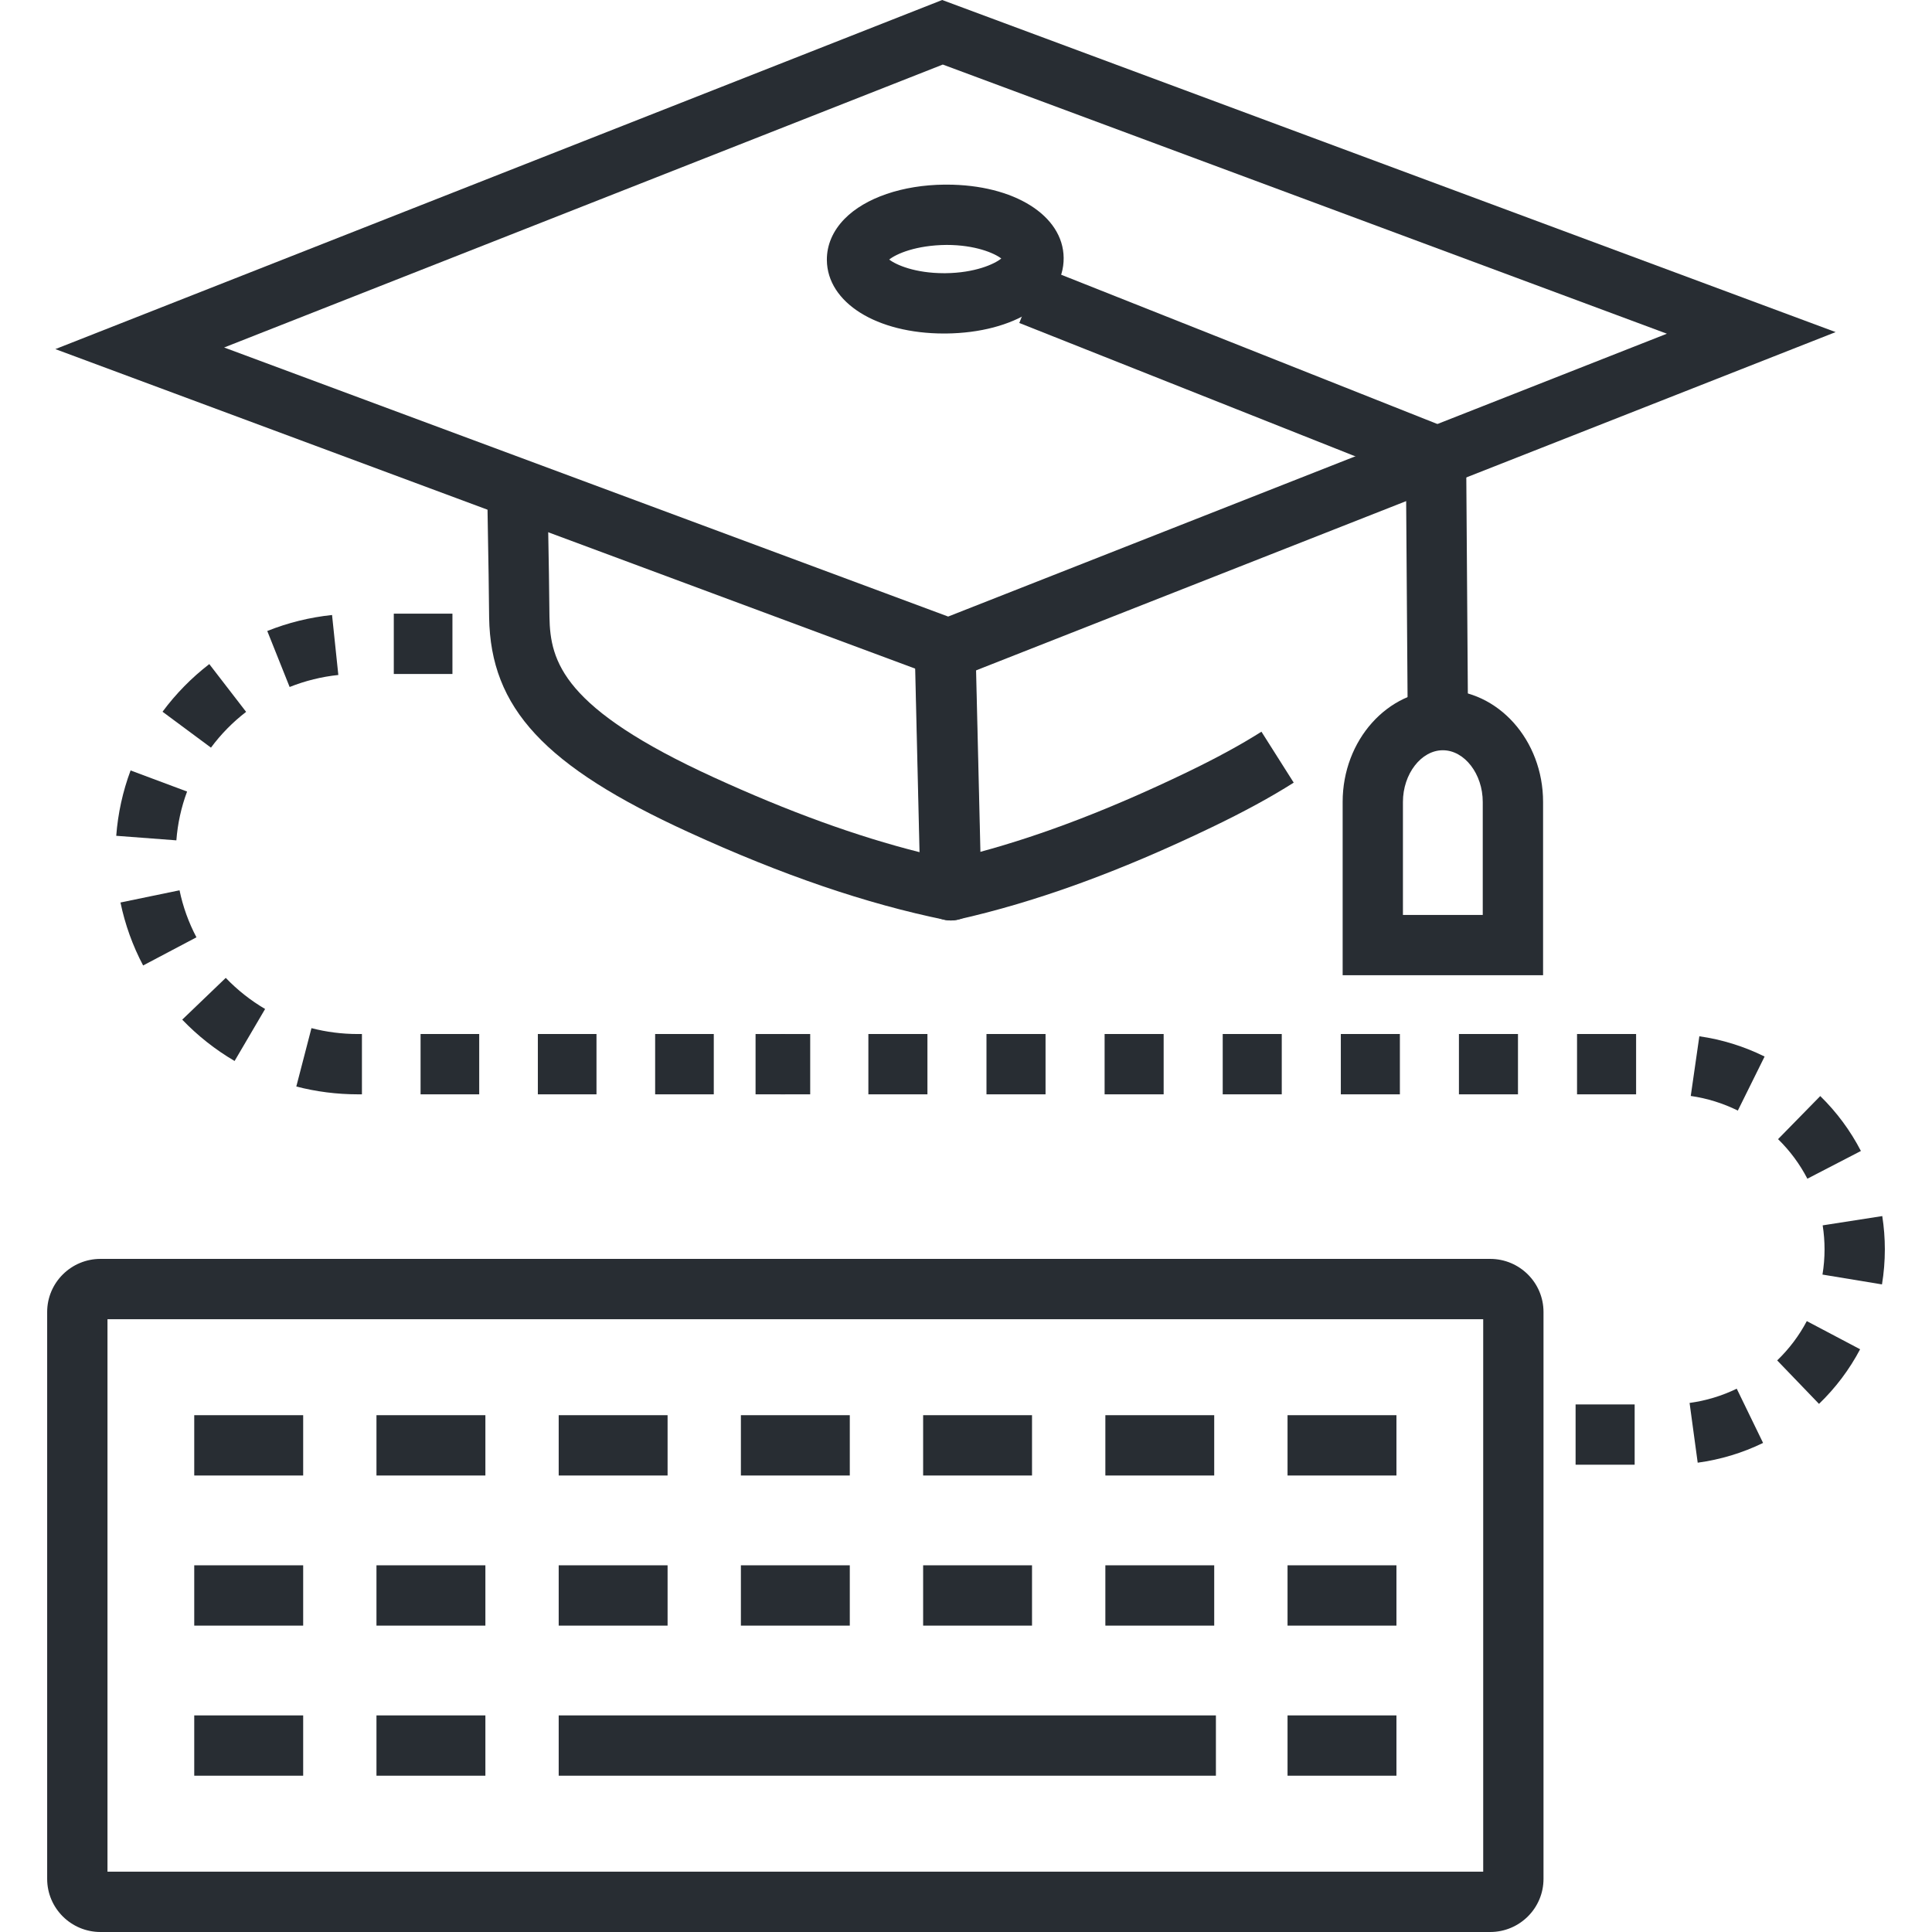
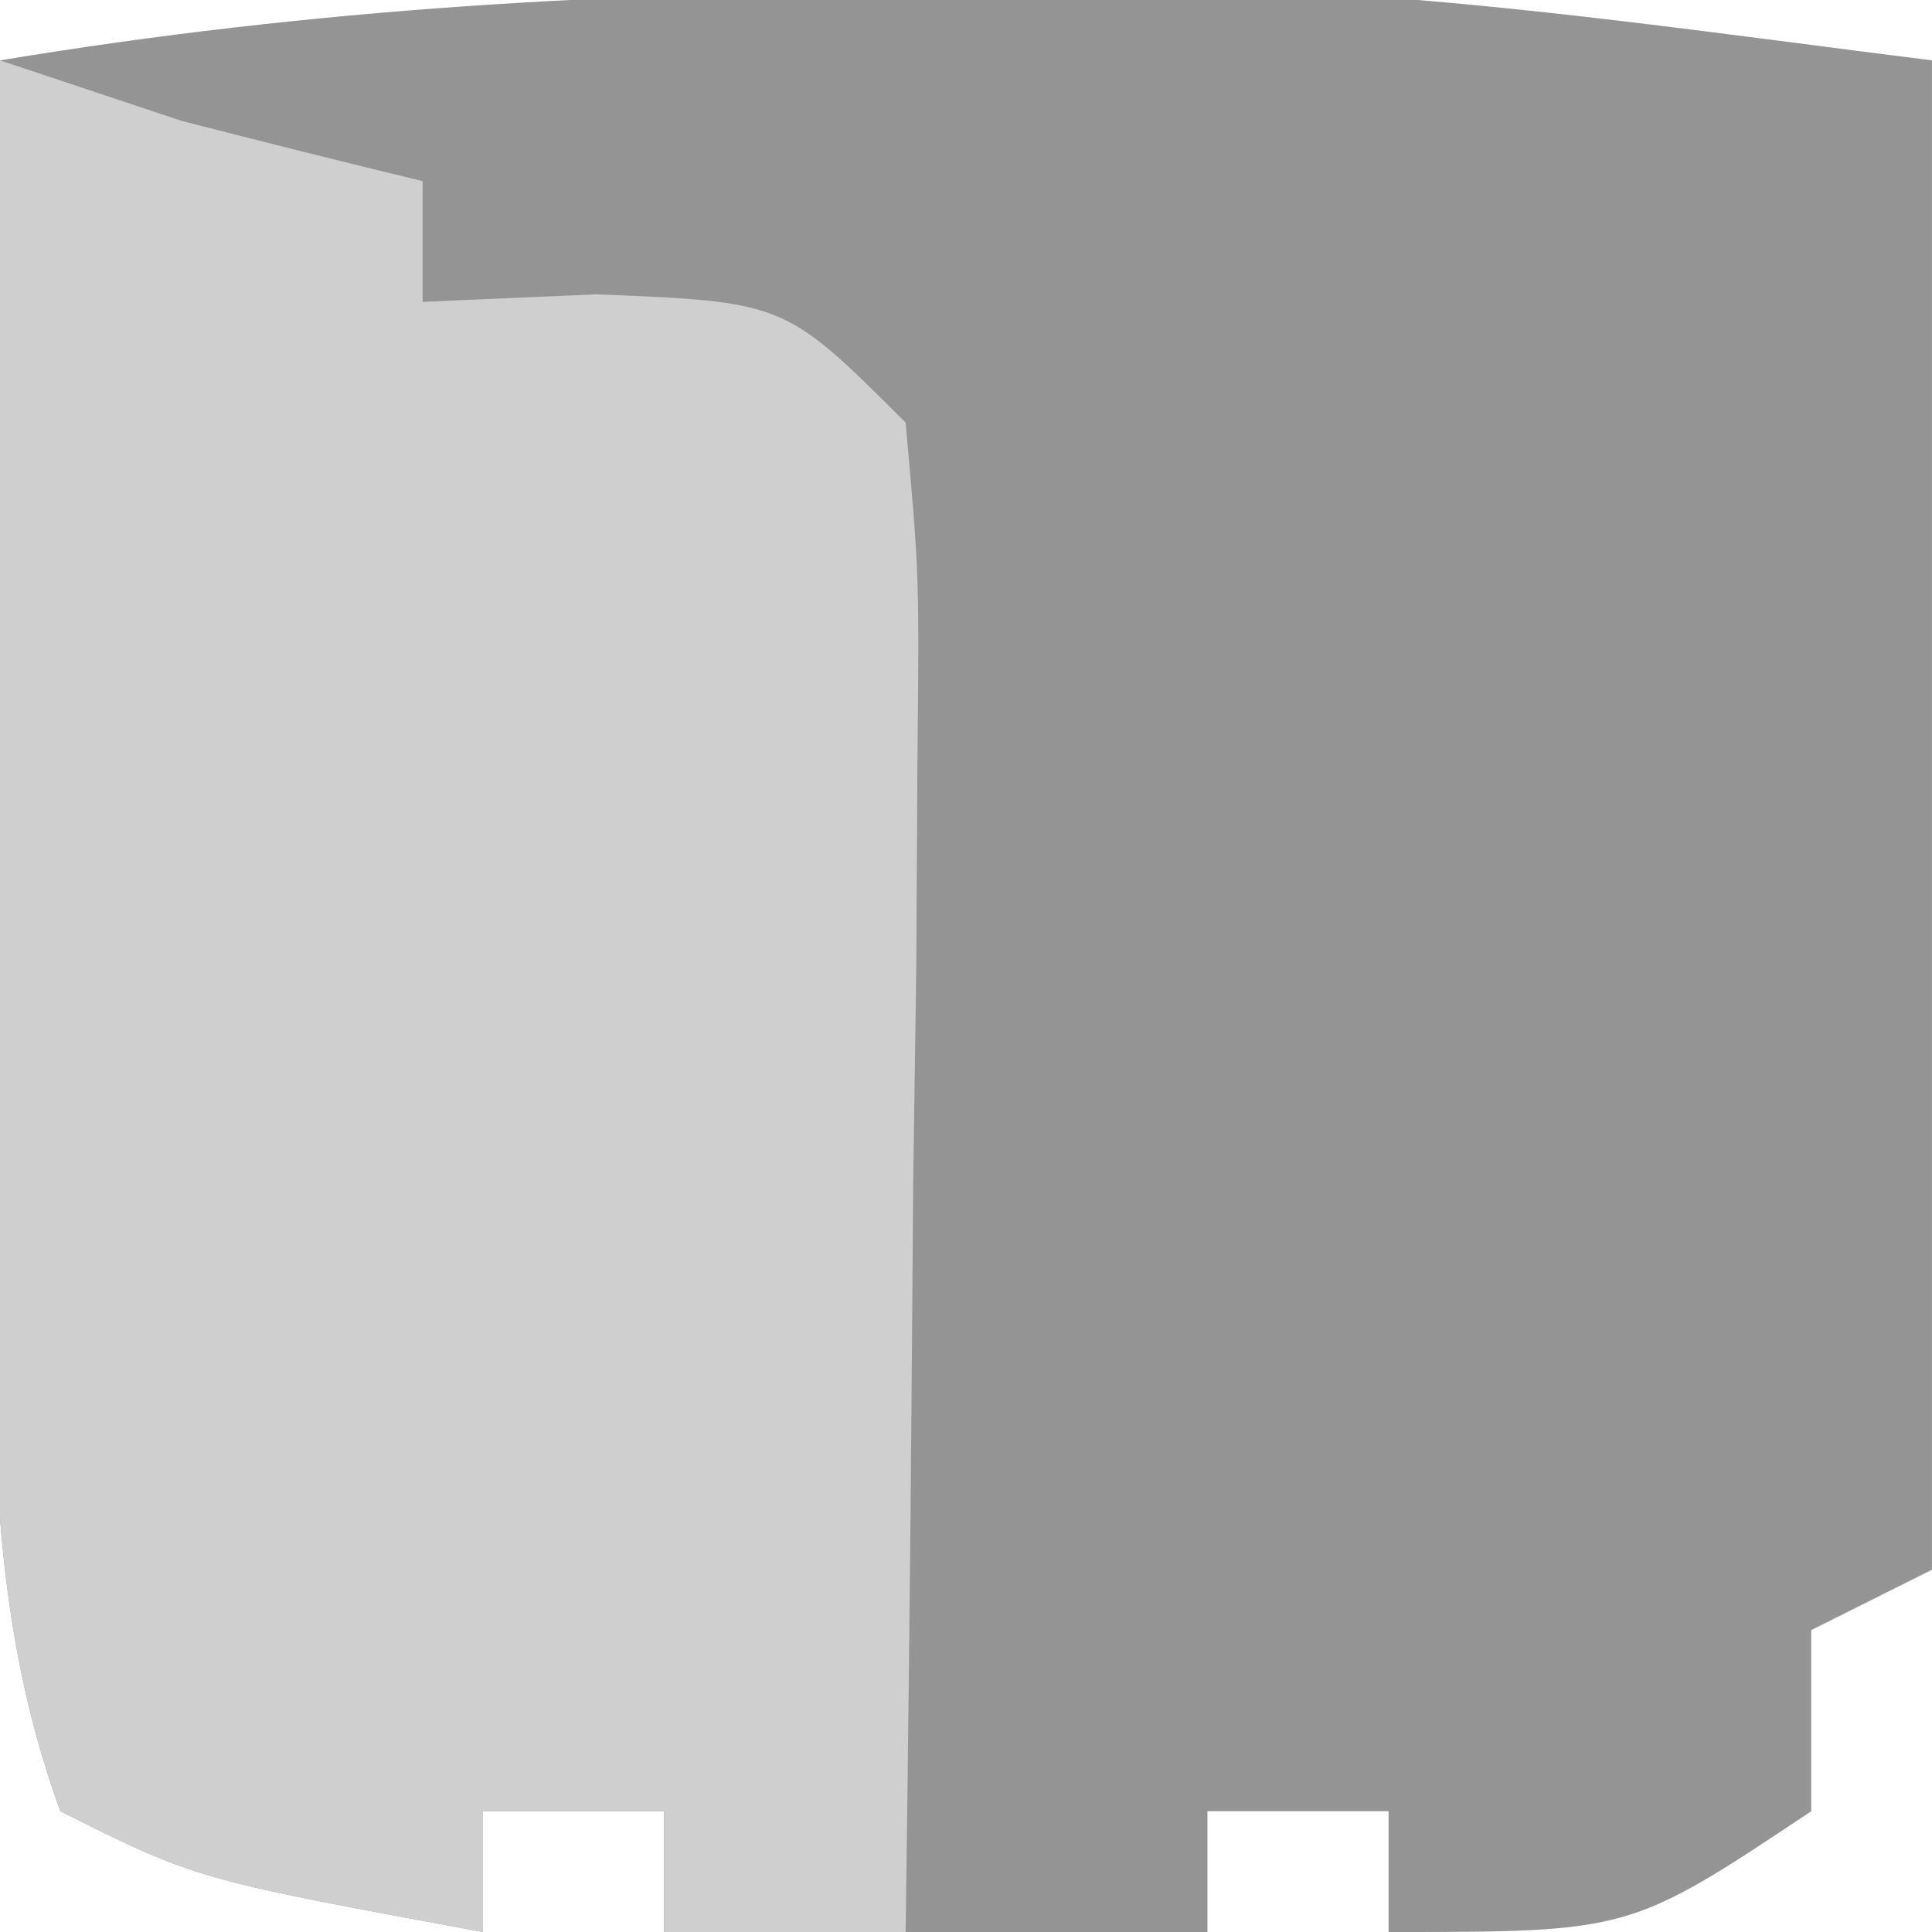
- <svg xmlns="http://www.w3.org/2000/svg" version="1.1" id="Layer_1" x="0px" y="0px" width="128px" height="128px" viewBox="0 0 128 128" enable-background="new 0 0 128 128" xml:space="preserve">
-   <g>
-     <g>
-       <g>
-         <g>
-           <path fill="#282D33" d="M98.73,128H6.656c-1.947,0-3.531-1.578-3.531-3.518v-37.56c0-1.939,1.584-3.517,3.531-3.517H98.73      c1.947,0,3.531,1.577,3.531,3.517v37.56C102.262,126.422,100.678,128,98.73,128z M7.121,124.004h91.145V87.402H7.121V124.004z" />
-         </g>
-         <g>
-           <g>
-             <g>
-               <rect x="12.869" y="93.76" fill="#282D33" width="7.217" height="3.996" />
-             </g>
-             <g>
-               <rect x="24.942" y="93.76" fill="#282D33" width="7.216" height="3.996" />
-             </g>
-             <g>
-               <rect x="37.015" y="93.76" fill="#282D33" width="7.214" height="3.996" />
-             </g>
-             <g>
-               <rect x="49.086" y="93.76" fill="#282D33" width="7.215" height="3.996" />
-             </g>
-             <g>
-               <rect x="61.16" y="93.76" fill="#282D33" width="7.214" height="3.996" />
-             </g>
-             <g>
-               <rect x="73.233" y="93.76" fill="#282D33" width="7.212" height="3.996" />
-             </g>
-             <g>
-               <rect x="85.303" y="93.76" fill="#282D33" width="7.215" height="3.996" />
-             </g>
-           </g>
-           <g>
-             <g>
-               <rect x="12.869" y="103.706" fill="#282D33" width="7.217" height="3.996" />
-             </g>
-             <g>
-               <rect x="24.942" y="103.706" fill="#282D33" width="7.216" height="3.996" />
-             </g>
-             <g>
-               <rect x="37.015" y="103.706" fill="#282D33" width="7.214" height="3.996" />
-             </g>
-             <g>
-               <rect x="49.086" y="103.706" fill="#282D33" width="7.215" height="3.996" />
-             </g>
-             <g>
-               <rect x="61.16" y="103.706" fill="#282D33" width="7.214" height="3.996" />
-             </g>
-             <g>
-               <rect x="73.233" y="103.706" fill="#282D33" width="7.212" height="3.996" />
-             </g>
-             <g>
-               <rect x="85.303" y="103.706" fill="#282D33" width="7.215" height="3.996" />
-             </g>
-           </g>
-           <g>
-             <g>
-               <rect x="12.869" y="113.65" fill="#282D33" width="7.217" height="3.995" />
-             </g>
-             <g>
-               <rect x="24.942" y="113.65" fill="#282D33" width="7.216" height="3.995" />
-             </g>
-             <g>
-               <rect x="37.015" y="113.65" fill="#282D33" width="43.542" height="3.995" />
-             </g>
-             <g>
-               <rect x="85.303" y="113.65" fill="#282D33" width="7.215" height="3.995" />
-             </g>
-           </g>
-         </g>
-       </g>
-     </g>
-     <g>
-       <g>
-         <rect x="33.802" y="40.657" fill="#282D33" width="1.969" height="3.996" />
-       </g>
-       <g>
-         <path fill="#282D33" d="M47.29,72.502h-3.885v-3.995h3.885V72.502z M39.519,72.502h-3.885v-3.995h3.885V72.502z M31.749,72.502     h-3.885v-3.995h3.885V72.502z M23.978,72.502h-0.278c-1.381-0.001-2.75-0.175-4.069-0.518l1.004-3.867     c0.993,0.258,2.025,0.389,3.067,0.39h0.277V72.502z M15.542,70.293c-1.276-0.748-2.443-1.67-3.469-2.739l2.884-2.767     c0.771,0.804,1.648,1.497,2.607,2.061L15.542,70.293z M9.482,63.965c-0.695-1.316-1.199-2.72-1.5-4.172l3.913-0.809     c0.224,1.084,0.601,2.132,1.12,3.115L9.482,63.965z M11.685,55.675l-3.984-0.301c0.112-1.483,0.432-2.94,0.951-4.33l3.743,1.398     C12.007,53.48,11.769,54.567,11.685,55.675z M13.977,49.533l-3.209-2.379c0.881-1.189,1.924-2.251,3.098-3.156l2.44,3.165     C15.423,47.841,14.639,48.64,13.977,49.533z M19.189,45.515l-1.482-3.71c1.372-0.549,2.816-0.905,4.292-1.06l0.416,3.974     C21.306,44.835,20.221,45.104,19.189,45.515z M29.975,44.653h-3.885v-3.996h3.885V44.653z" />
-       </g>
-       <g>
-         <rect x="50.058" y="68.507" fill="#282D33" width="1.968" height="3.995" />
-       </g>
-     </g>
-     <g>
-       <g>
-         <rect x="51.709" y="68.507" fill="#282D33" width="1.969" height="3.995" />
-       </g>
-       <g>
-         <path fill="#282D33" d="M108.3,97.042h-3.913v-3.996h3.913V97.042z M112.477,96.907l-0.538-3.959     c1.088-0.148,2.139-0.466,3.124-0.944l1.746,3.594C115.441,96.263,113.984,96.702,112.477,96.907z M120.514,93.011l-2.771-2.88     c0.791-0.762,1.452-1.638,1.962-2.604l3.533,1.865C122.529,90.735,121.613,91.952,120.514,93.011z M124.686,85.095l-3.942-0.651     c0.091-0.547,0.137-1.108,0.137-1.669c0-0.531-0.042-1.066-0.124-1.592l3.948-0.615c0.113,0.728,0.171,1.471,0.171,2.207     C124.875,83.553,124.812,84.333,124.686,85.095z M119.743,78.092c-0.502-0.97-1.156-1.852-1.942-2.621l2.796-2.854     c1.09,1.066,1.996,2.291,2.693,3.638L119.743,78.092z M115.136,73.579c-0.981-0.485-2.03-0.812-3.119-0.969l0.569-3.954     c1.508,0.217,2.964,0.669,4.323,1.343L115.136,73.579z M108.396,72.502h-3.913v-3.995h3.913V72.502z M100.57,72.502h-3.912     v-3.995h3.912V72.502z M92.746,72.502h-3.913v-3.995h3.913V72.502z M84.92,72.502h-3.912v-3.995h3.912V72.502z M77.095,72.502     h-3.912v-3.995h3.912V72.502z M69.27,72.502h-3.913v-3.995h3.913V72.502z M61.445,72.502h-3.913v-3.995h3.913V72.502z" />
-       </g>
-       <g>
-         <rect x="99.98" y="93.047" fill="#282D33" width="1.969" height="3.996" />
-       </g>
-     </g>
-     <g>
-       <g>
-         <g>
-           <path fill="#282D33" d="M63.016,60.984c-0.132,0-0.266-0.013-0.399-0.04c-5.228-1.066-10.788-2.965-16.995-5.809      c-9.541-4.364-13.123-8.219-13.216-14.222c-0.022-2.34-0.045-3.591-0.068-4.836c-0.022-1.269-0.045-2.531-0.068-4.904      l3.996-0.038c0.022,2.357,0.045,3.61,0.068,4.87c0.023,1.253,0.046,2.514,0.069,4.858c0.046,2.999,0.914,6.079,10.883,10.639      c4.955,2.269,9.453,3.904,13.673,4.966l-0.339-14.181l3.994-0.096l0.401,16.747c0.015,0.608-0.249,1.19-0.715,1.58      C63.936,60.821,63.48,60.984,63.016,60.984z" />
-         </g>
-         <g>
-           <path fill="#282D33" d="M62.979,60.983c-0.442,0-0.875-0.147-1.23-0.424c-0.472-0.368-0.753-0.929-0.767-1.527l-0.397-16.747      l3.994-0.095l0.339,14.256c4.218-1.142,8.706-2.869,13.645-5.245c1.981-0.952,3.62-1.843,5.011-2.724l2.138,3.375      c-1.522,0.965-3.295,1.93-5.417,2.95c-6.151,2.96-11.673,4.966-16.877,6.131C63.271,60.967,63.125,60.983,62.979,60.983z" />
-         </g>
-       </g>
-       <g>
-         <path fill="#282D33" d="M62.859,45.125L3.667,23.129L62.422,0l59.194,22.002L62.859,45.125z M14.849,23.022l47.969,17.826     l47.618-18.739L62.463,4.277L14.849,23.022z" />
-       </g>
-       <g>
-         <polygon fill="#282D33" points="93.268,48.032 93.15,31.566 67.531,21.398 69.004,17.685 97.127,28.845 97.263,48.004    " />
-       </g>
-       <g>
-         <path fill="#282D33" d="M62.547,22.096c-4.472,0-7.737-2.045-7.765-4.862c-0.01-0.997,0.396-1.943,1.176-2.737     c1.367-1.394,3.842-2.24,6.622-2.265l0.134,0c4.466,0,7.729,2.041,7.756,4.854c0.027,2.855-3.252,4.963-7.797,5.01L62.547,22.096     z M58.913,17.195c0.464,0.362,1.731,0.905,3.634,0.905l0.088,0c1.949-0.02,3.238-0.596,3.703-0.973     c-0.464-0.36-1.729-0.9-3.624-0.9C60.683,16.245,59.381,16.819,58.913,17.195z" />
-       </g>
-       <g>
-         <path fill="#282D33" d="M102.232,64.612H88.954V53.13c0-4.091,2.978-7.42,6.638-7.42c3.661,0,6.641,3.329,6.641,7.42V64.612z      M92.949,60.617h5.287V53.13c0-1.856-1.21-3.424-2.645-3.424c-1.432,0-2.643,1.568-2.643,3.424V60.617z" />
-       </g>
-     </g>
-   </g>
+ <svg xmlns="http://www.w3.org/2000/svg" version="1.1" width="32" height="32">
+   <path d="M0 0 C0.712 -0.004 1.424 -0.008 2.158 -0.012 C3.223 -0.01 3.223 -0.01 4.309 -0.008 C4.934 -0.007 5.56 -0.006 6.205 -0.004 C9.673 0.186 13.116 0.694 16.562 1.125 C16.562 9.375 16.562 17.625 16.562 26.125 C15.902 26.455 15.242 26.785 14.562 27.125 C14.562 28.115 14.562 29.105 14.562 30.125 C11.562 32.125 11.562 32.125 7.562 32.125 C7.562 31.465 7.562 30.805 7.562 30.125 C6.572 30.125 5.582 30.125 4.562 30.125 C4.562 30.785 4.562 31.445 4.562 32.125 C1.593 32.125 -1.377 32.125 -4.438 32.125 C-4.438 31.465 -4.438 30.805 -4.438 30.125 C-5.428 30.125 -6.418 30.125 -7.438 30.125 C-7.438 30.785 -7.438 31.445 -7.438 32.125 C-12.188 31.25 -12.188 31.25 -14.438 30.125 C-15.625 26.871 -15.553 23.699 -15.535 20.266 C-15.532 19.151 -15.529 18.036 -15.525 16.887 C-15.517 15.728 -15.509 14.569 -15.5 13.375 C-15.495 12.201 -15.491 11.026 -15.486 9.816 C-15.475 6.919 -15.458 4.022 -15.438 1.125 C-10.244 0.265 -5.26 -0.028 0 0 Z " fill="#949494" transform="translate(15.4375,-0.125)" />
+   <path d="M0 0 C0.99 0.33 1.98 0.66 3 1 C4.331 1.342 5.664 1.678 7 2 C7 2.66 7 3.32 7 4 C8.423 3.938 8.423 3.938 9.875 3.875 C13 4 13 4 15 6 C15.227 8.522 15.227 8.522 15.195 11.664 C15.186 13.346 15.186 13.346 15.176 15.062 C15.159 16.238 15.142 17.414 15.125 18.625 C15.116 19.808 15.107 20.992 15.098 22.211 C15.074 25.141 15.041 28.07 15 31 C13.68 31 12.36 31 11 31 C11 30.34 11 29.68 11 29 C10.01 29 9.02 29 8 29 C8 29.66 8 30.32 8 31 C3.25 30.125 3.25 30.125 1 29 C-0.187 25.746 -0.115 22.574 -0.098 19.141 C-0.094 18.026 -0.091 16.911 -0.088 15.762 C-0.08 14.603 -0.071 13.444 -0.062 12.25 C-0.058 11.076 -0.053 9.901 -0.049 8.691 C-0.037 5.794 -0.021 2.897 0 0 Z " fill="#CFCFCF" transform="translate(0,1)" />
</svg>
